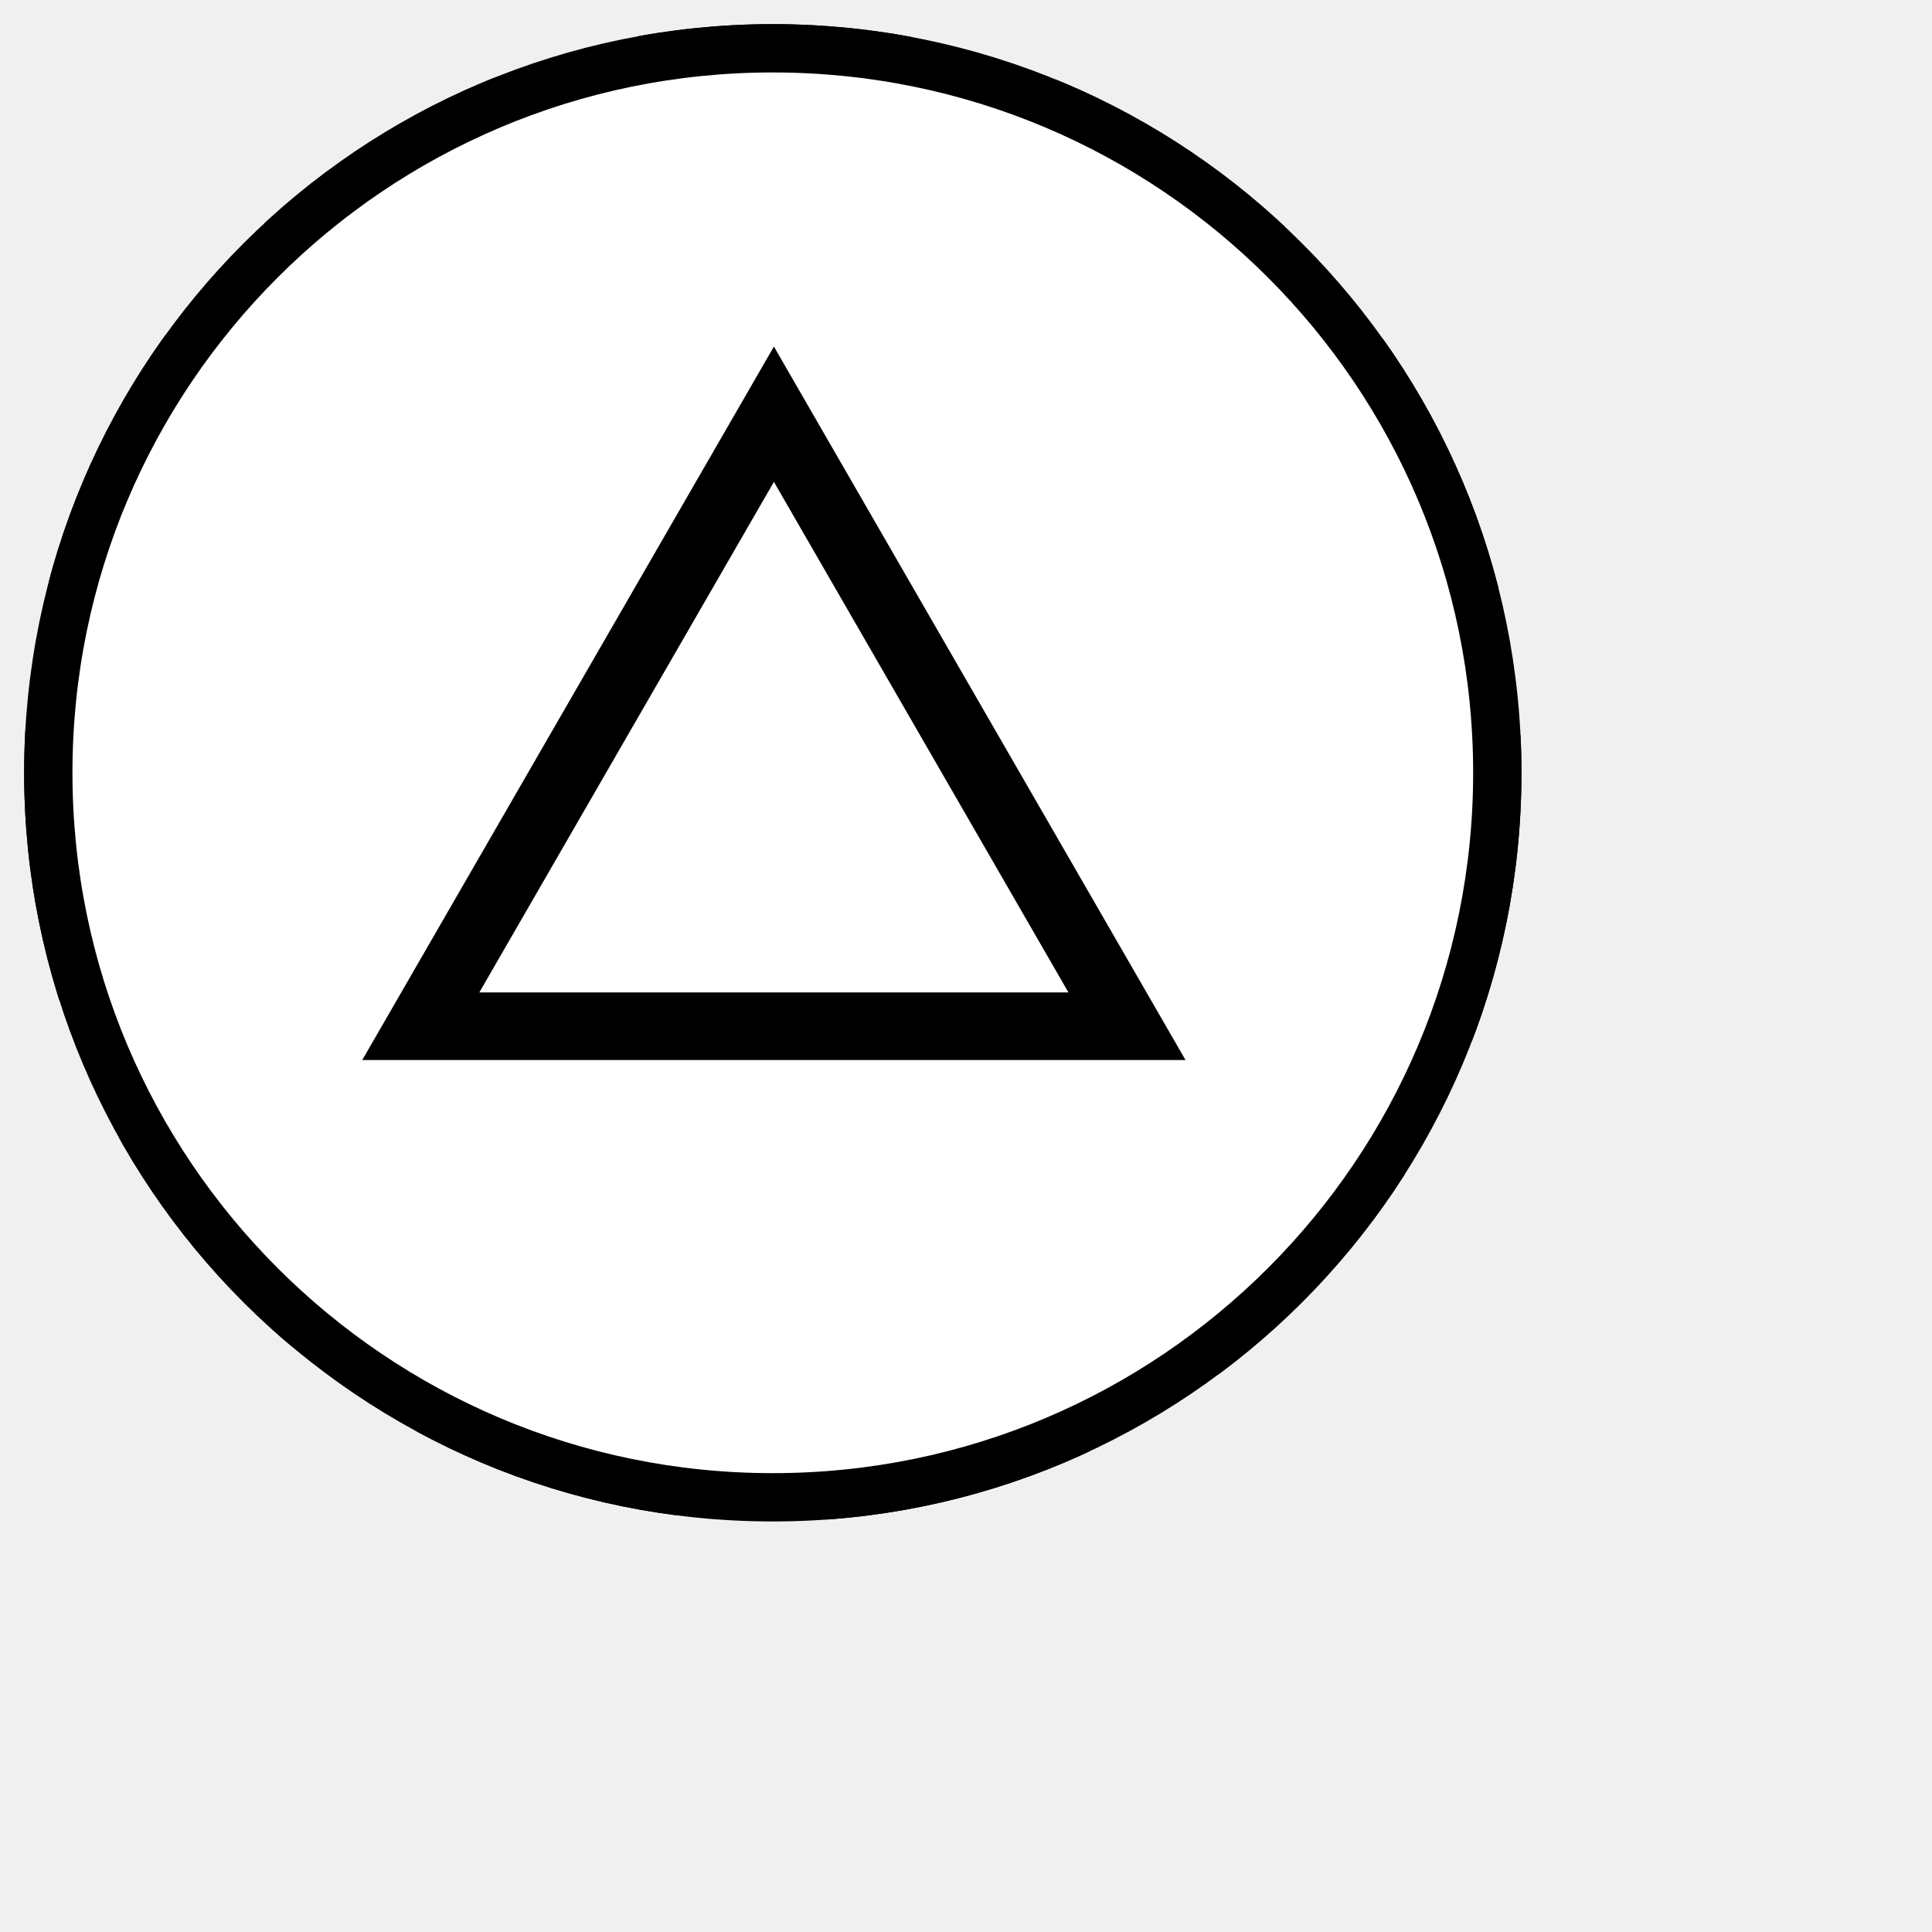
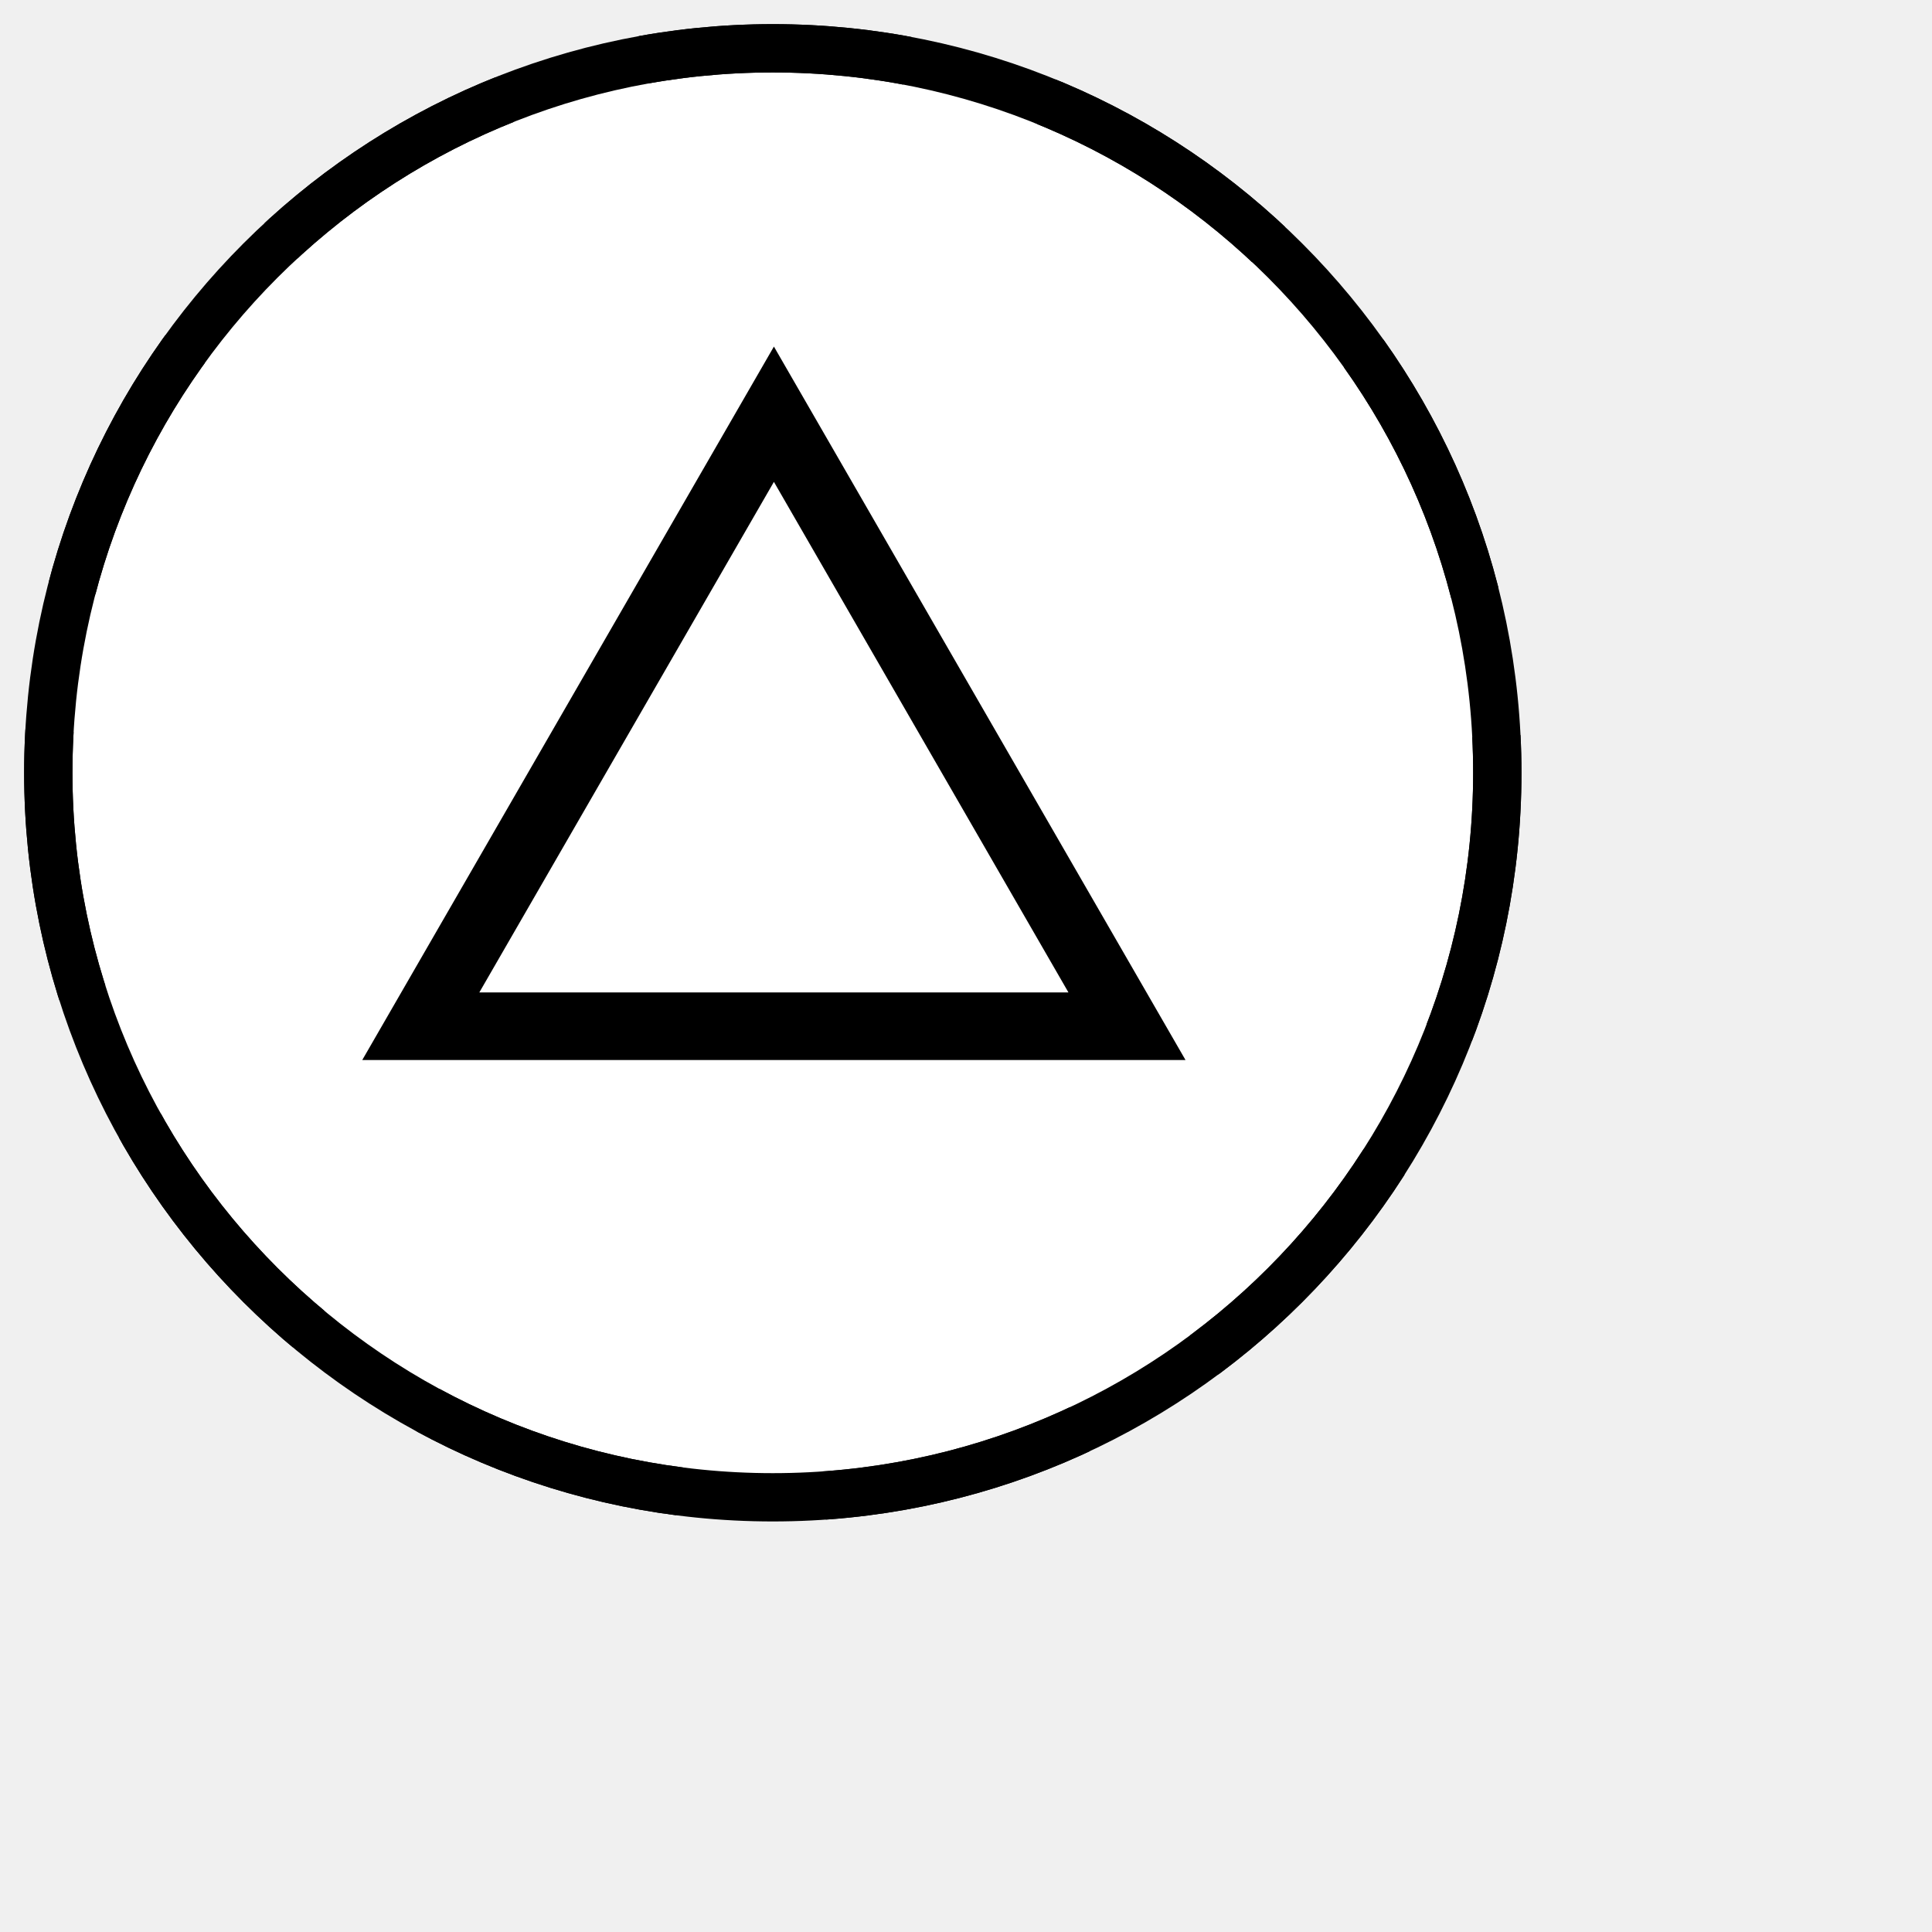
<svg xmlns="http://www.w3.org/2000/svg" xmlns:ns1="http://www.b3mn.org/oryx" width="40" height="40" version="1.0">
  <defs />
  <ns1:magnets>
    <ns1:magnet ns1:cx="16" ns1:cy="16" ns1:default="yes" />
  </ns1:magnets>
  <g pointer-events="fill">
-     <circle id="frame_non_interrupting" cx="16" cy="16" r="15" stroke="black" fill="white" stroke-width="1" style="stroke-dasharray: 5.5, 3" />
-     <circle id="frame" cx="16" cy="16" r="15" stroke="black" fill="white" stroke-width="1" />
+     <circle id="bg_frame" cx="16" cy="16" r="15" stroke="black" fill="white" stroke-width="1" style="stroke-dasharray: 5.5, 3" />
+     <circle id="frame" cx="16" cy="16" r="15" stroke="black" fill="none" stroke-width="1" />
    <path d="M 8.712,21.247 L 23.333,21.247 L 16.023,8.576 L 8.712,21.247 z" id="triangle" style="fill:white;stroke:#000000;stroke-width:1.4;stroke-miterlimit:4;stroke-dasharray:none" />
    <text font-size="11" id="text_name" x="16" y="33" ns1:align="top center" stroke="black" />
  </g>
</svg>
